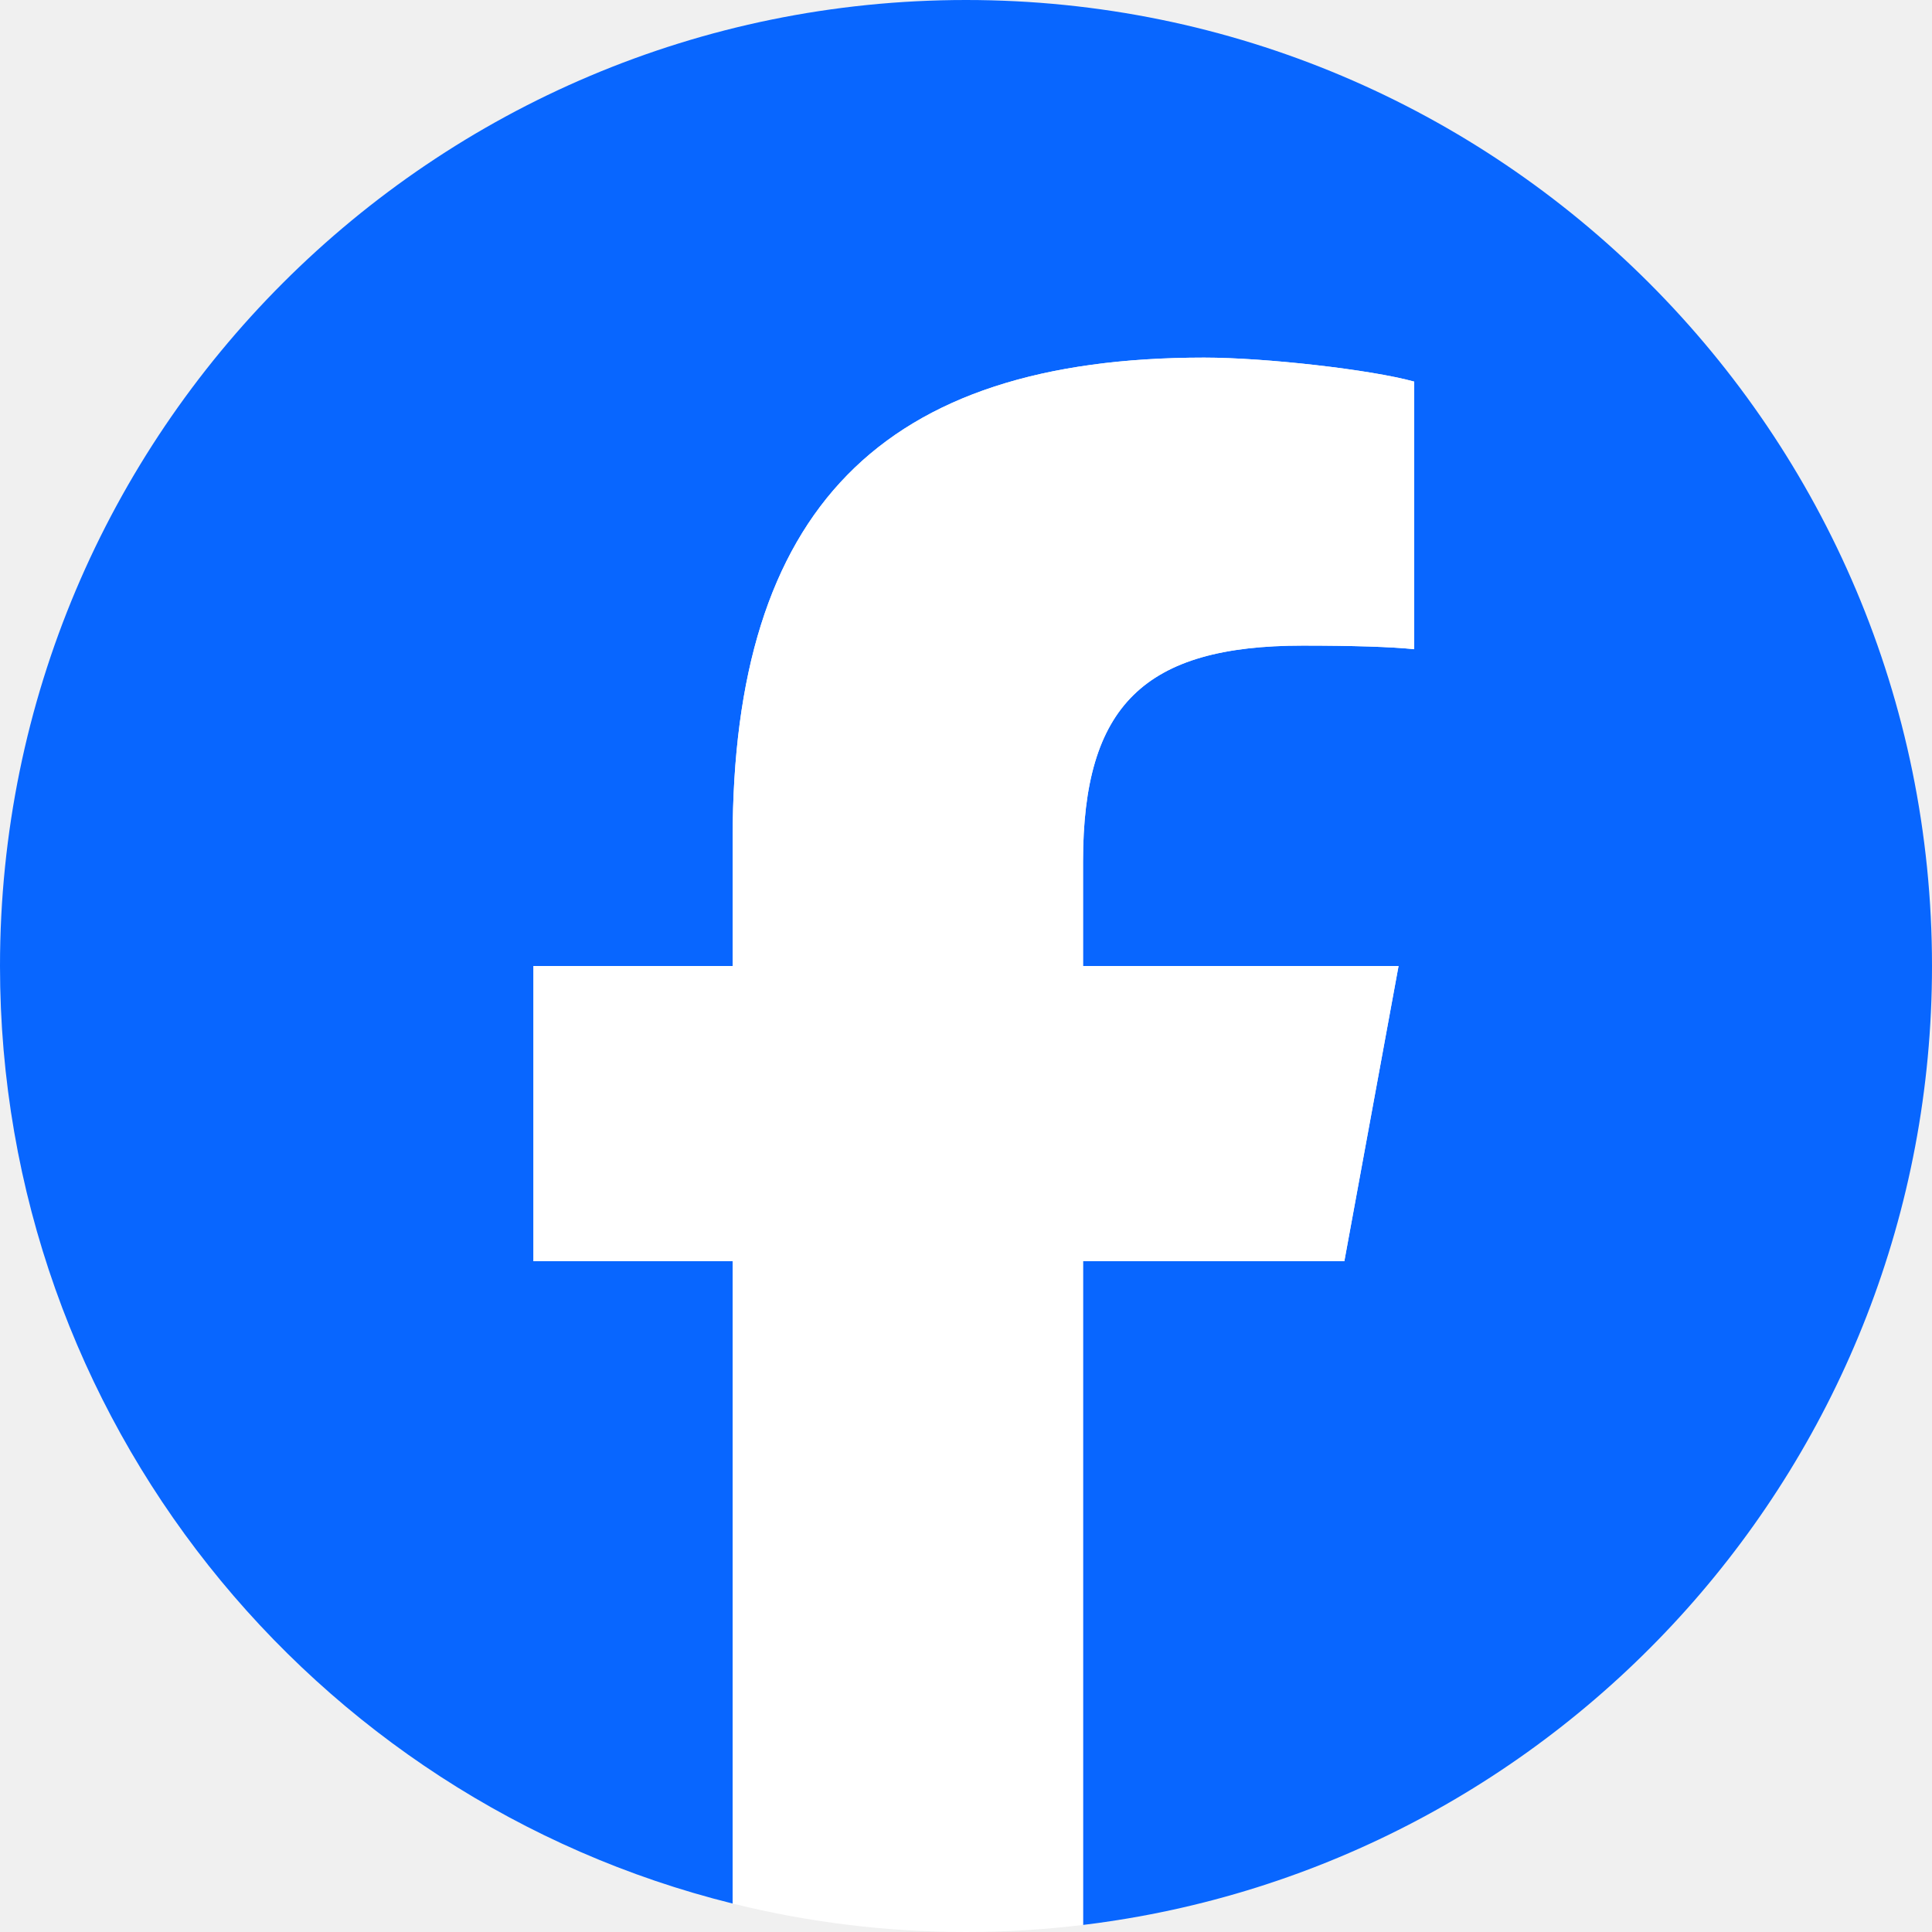
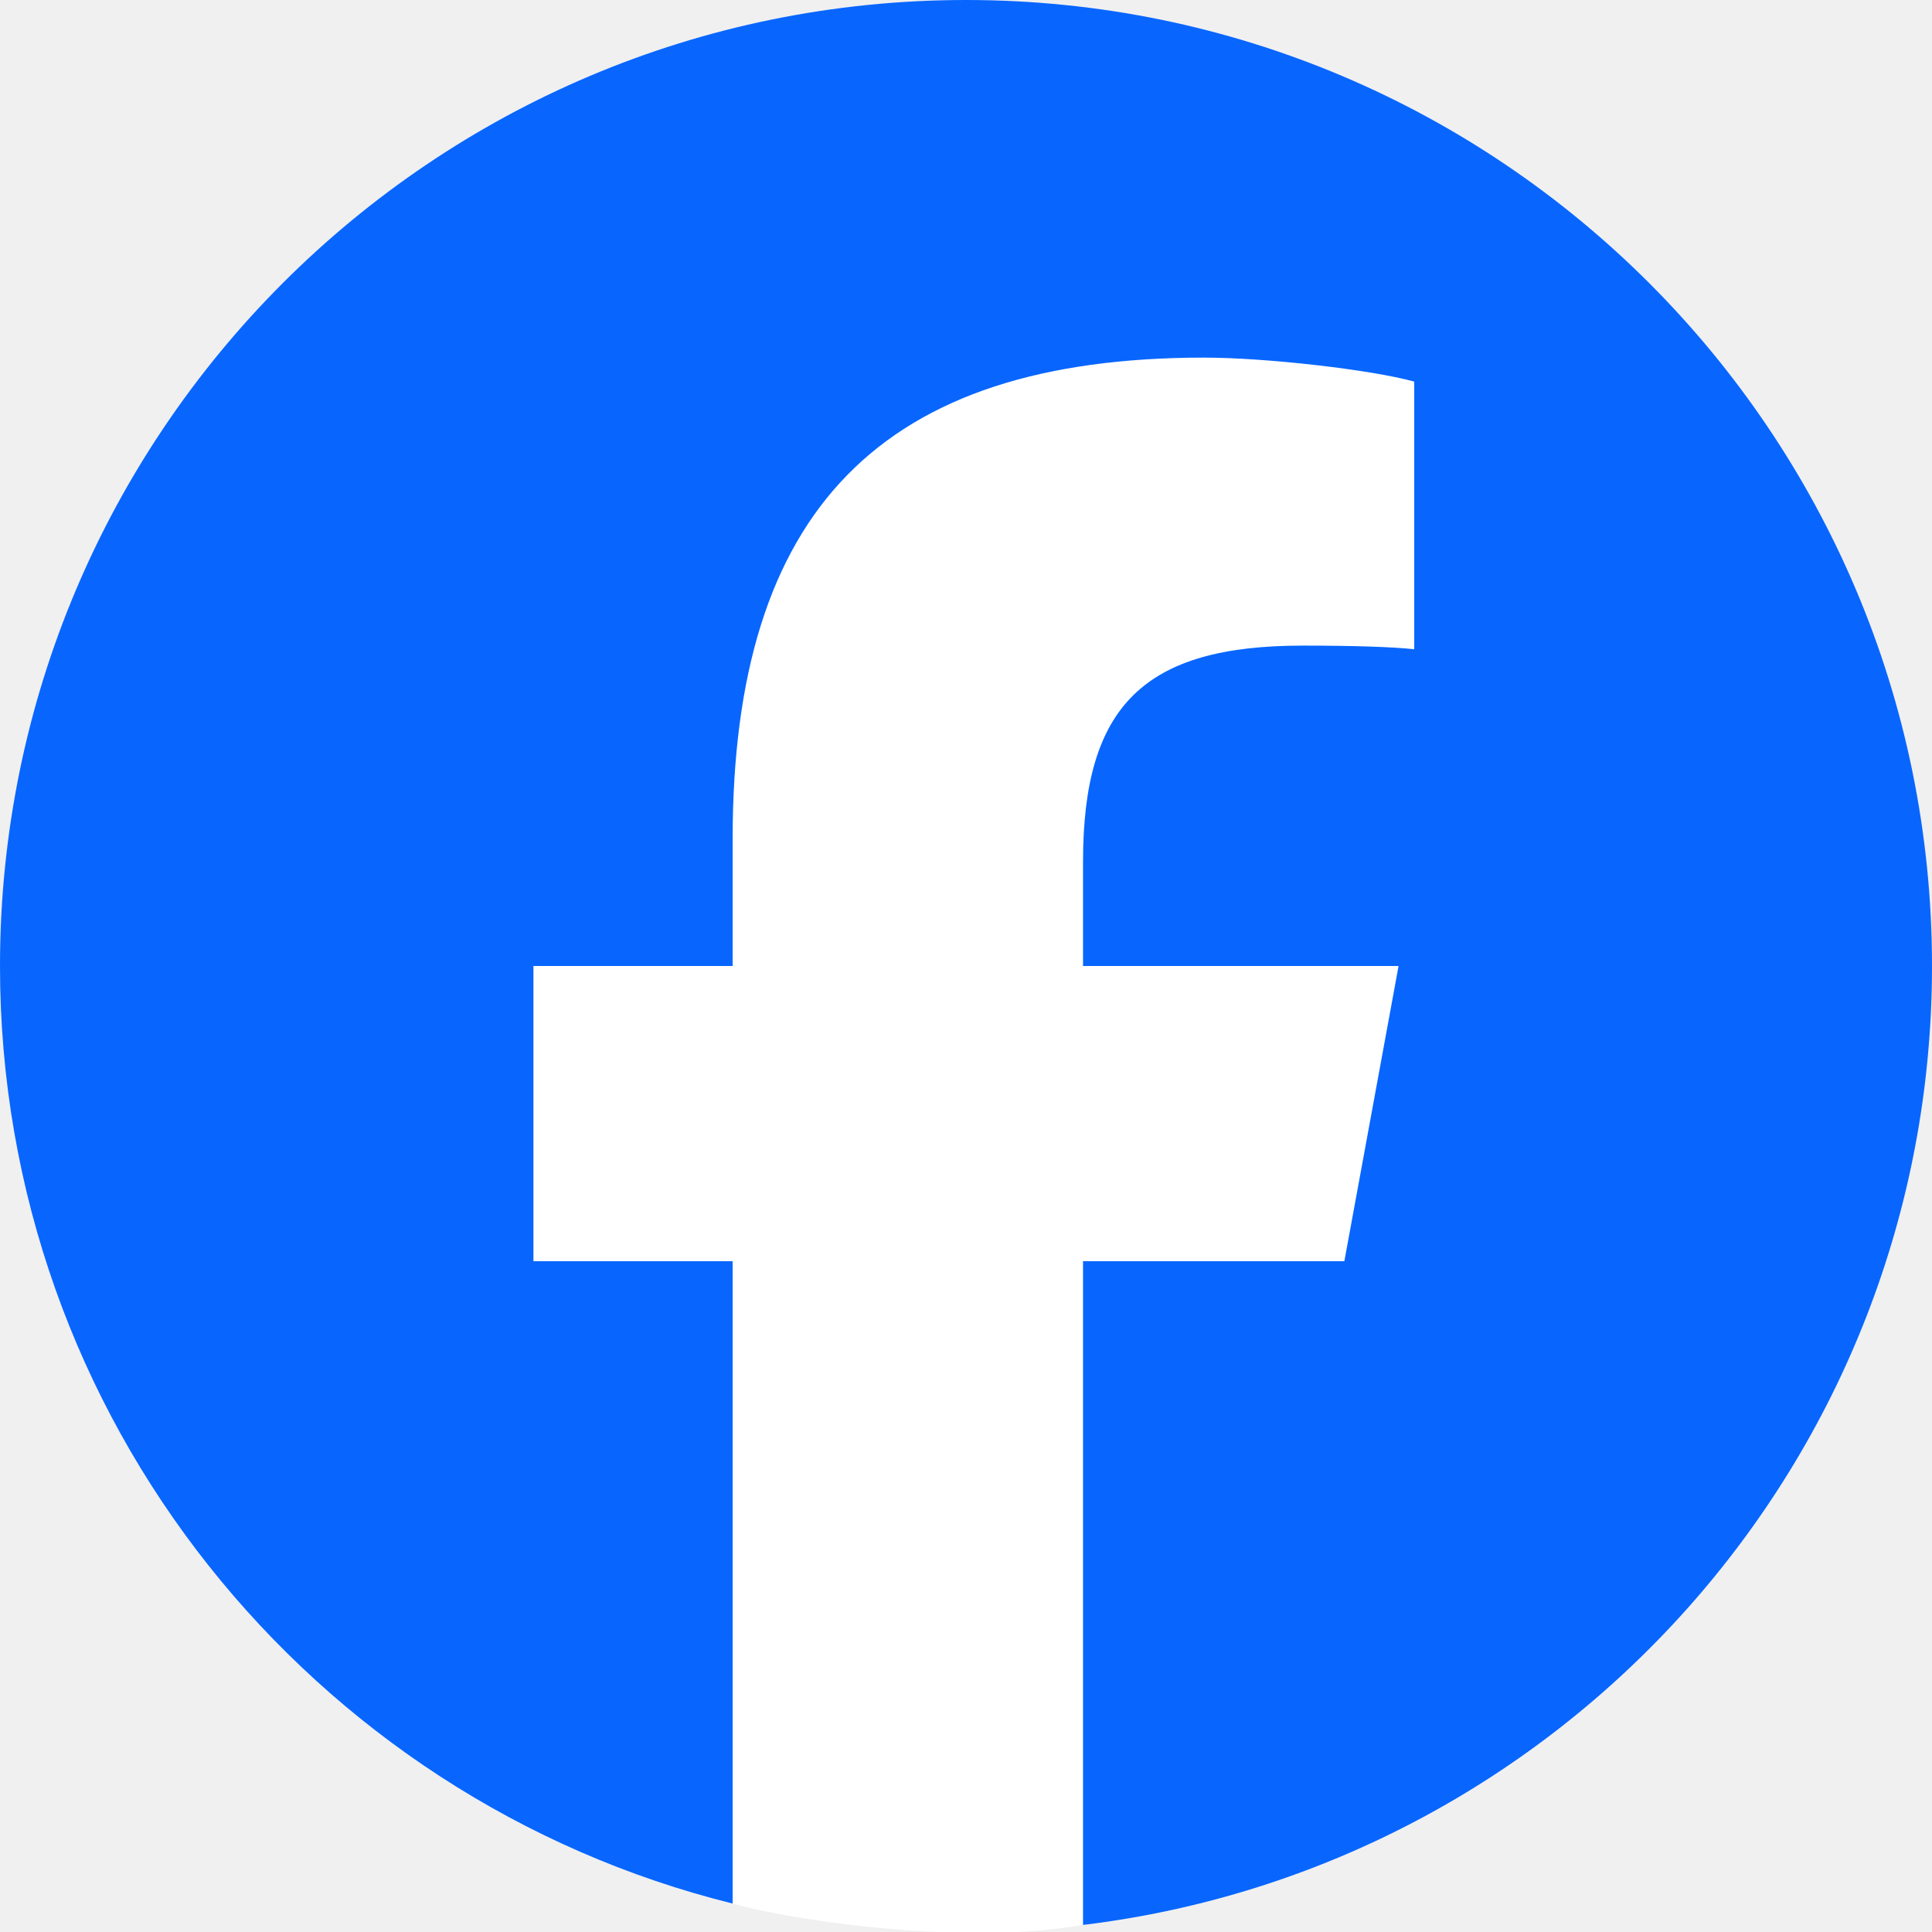
<svg xmlns="http://www.w3.org/2000/svg" version="1.1" id="svg9" width="666.667" height="666.667" viewBox="0 0 666.667 666.667">
-   <defs id="defs13">
-     <clipPath clipPathUnits="userSpaceOnUse" id="clipPath25">
-       <path d="M 0,700 H 700 V 0 H 0 Z" id="path23" />
-     </clipPath>
-   </defs>
-   <g id="g17" transform="matrix(1.333333,0,0,-1.333333,-133.3333,800)">
-     <g id="g19">
-       <g id="g21" clip-path="url(#clipPath25)">
-         <g id="g27" transform="translate(600,350)">
-           <path d="m 0,0 c 0,138.071 -111.929,250 -250,250 -138.071,0 -250,-111.929 -250,-250 0,-117.245 80.715,-215.622 189.606,-242.638 v 166.242 h -51.552 V 0 h 51.552 v 32.919 c 0,85.092 38.508,124.532 122.048,124.532 15.838,0 43.167,-3.105 54.347,-6.211 V 81.986 c -5.901,0.621 -16.149,0.932 -28.882,0.932 -40.993,0 -56.832,-15.528 -56.832,-55.9 V 0 h 81.659 l -14.028,-76.396 h -67.631 V -248.169 C -95.927,-233.218 0,-127.818 0,0" style="fill:#0866ff;fill-opacity:1;fill-rule:nonzero;stroke:none" id="path29" />
-         </g>
-         <g id="g31" transform="translate(447.9175,273.6036)">
-           <path d="M 0,0 14.029,76.396 H -67.63 v 27.019 c 0,40.372 15.838,55.899 56.831,55.899 12.733,0 22.981,-0.31 28.882,-0.931 v 69.253 c -11.18,3.106 -38.509,6.212 -54.347,6.212 -83.539,0 -122.048,-39.441 -122.048,-124.533 V 76.396 h -51.552 V 0 h 51.552 v -166.242 c 19.343,-4.798 39.568,-7.362 60.394,-7.362 10.254,0 20.358,0.632 30.288,1.831 L -67.63,0 Z" style="fill:#ffffff;fill-opacity:1;fill-rule:nonzero;stroke:none" id="path33" />
-         </g>
-       </g>
-     </g>
-   </g>
+   <path d="m -241.238,175.522 c 0,0 -145.73,-49.718 -145.73,-187.789 0,-117.245 -1.035,-207.455 76.574,-230.371 12.434,-3.671 58.129,-11.267 90.681,-5.531 140.397,24.741 166.44,393.966 166.44,393.966" style="display:inline;fill:#ffffff;fill-opacity:1;fill-rule:nonzero;stroke:none" id="w" transform="matrix(1.333333,0,0,-1.333333,666.6667,333.3333)" />
+   <path d="m 0,0 c 0,138.071 -111.929,250 -250,250 -138.071,0 -250,-111.929 -250,-250 0,-117.245 80.715,-215.622 189.606,-242.638 v 166.242 h -51.552 V 0 h 51.552 v 32.919 c 0,85.092 38.508,124.532 122.048,124.532 15.838,0 43.167,-3.105 54.347,-6.211 V 81.986 c -5.901,0.621 -16.149,0.932 -28.882,0.932 -40.993,0 -56.832,-15.528 -56.832,-55.9 V 0 h 81.659 l -14.028,-76.396 h -67.631 V -248.169 C -95.927,-233.218 0,-127.818 0,0" style="display:inline;fill:#0866ff;fill-opacity:1;fill-rule:nonzero;stroke:none" id="b" transform="matrix(1.333333,0,0,-1.333333,666.6667,333.3333)" />
</svg>
